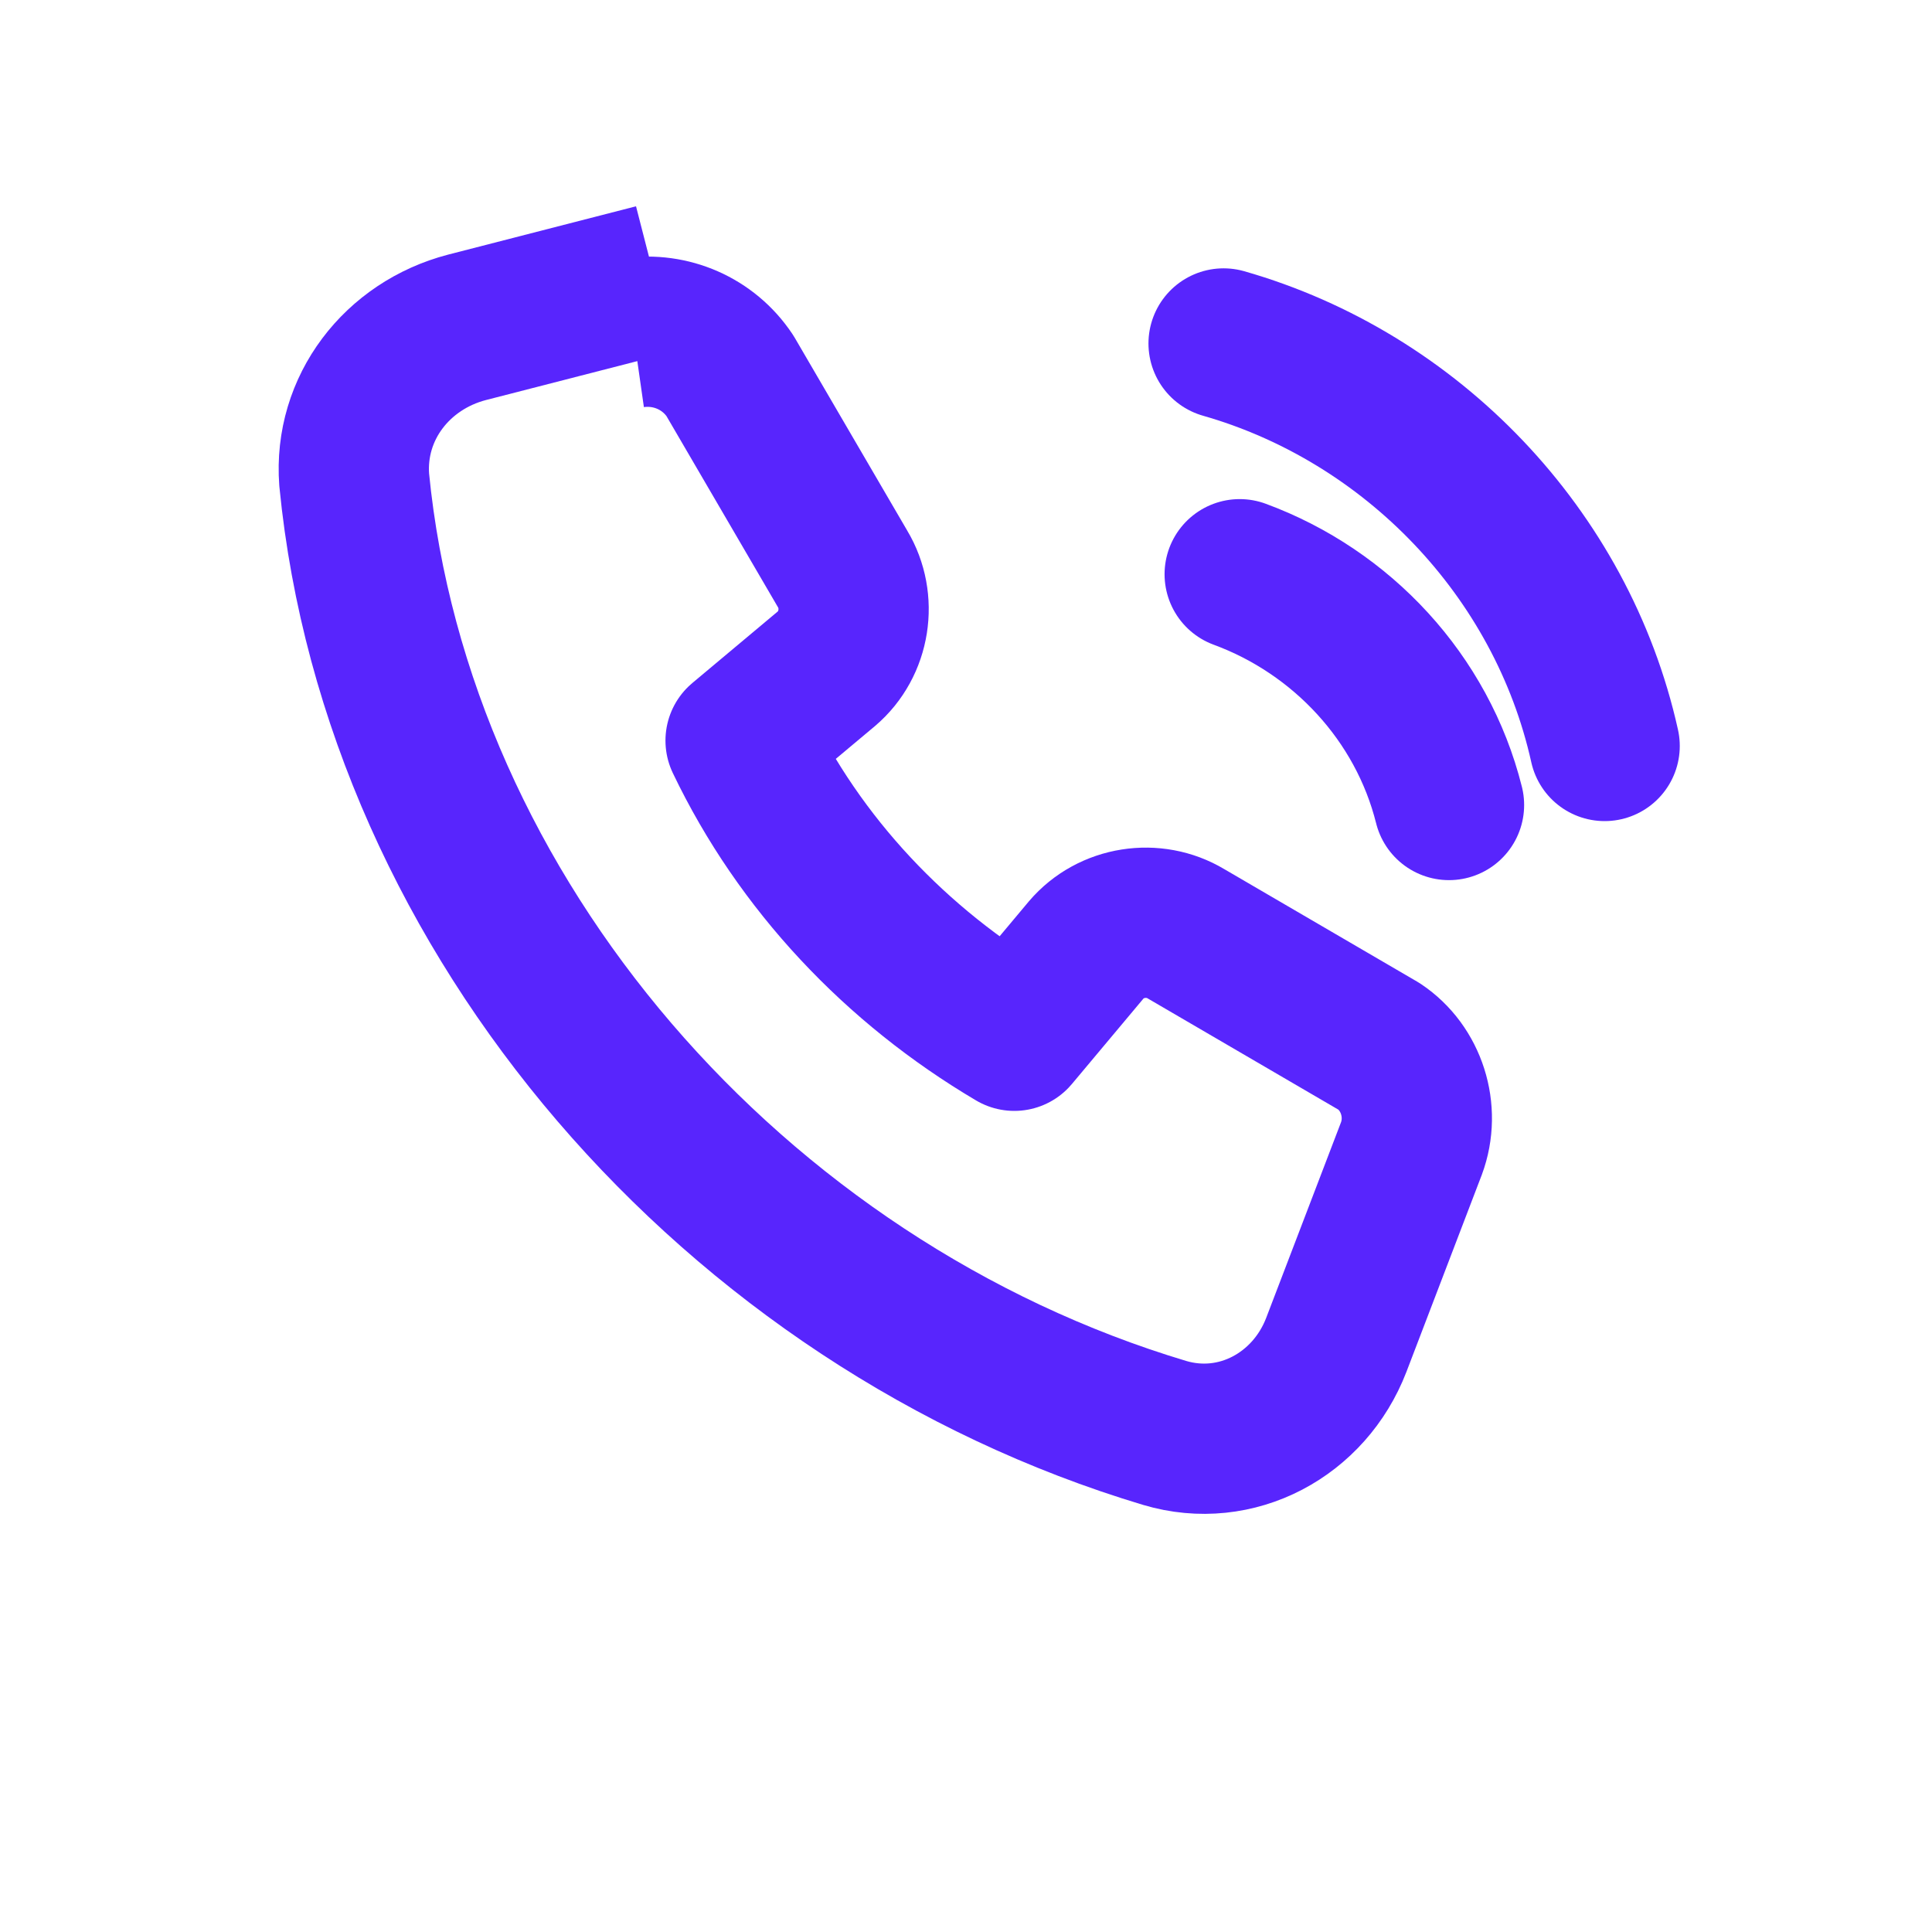
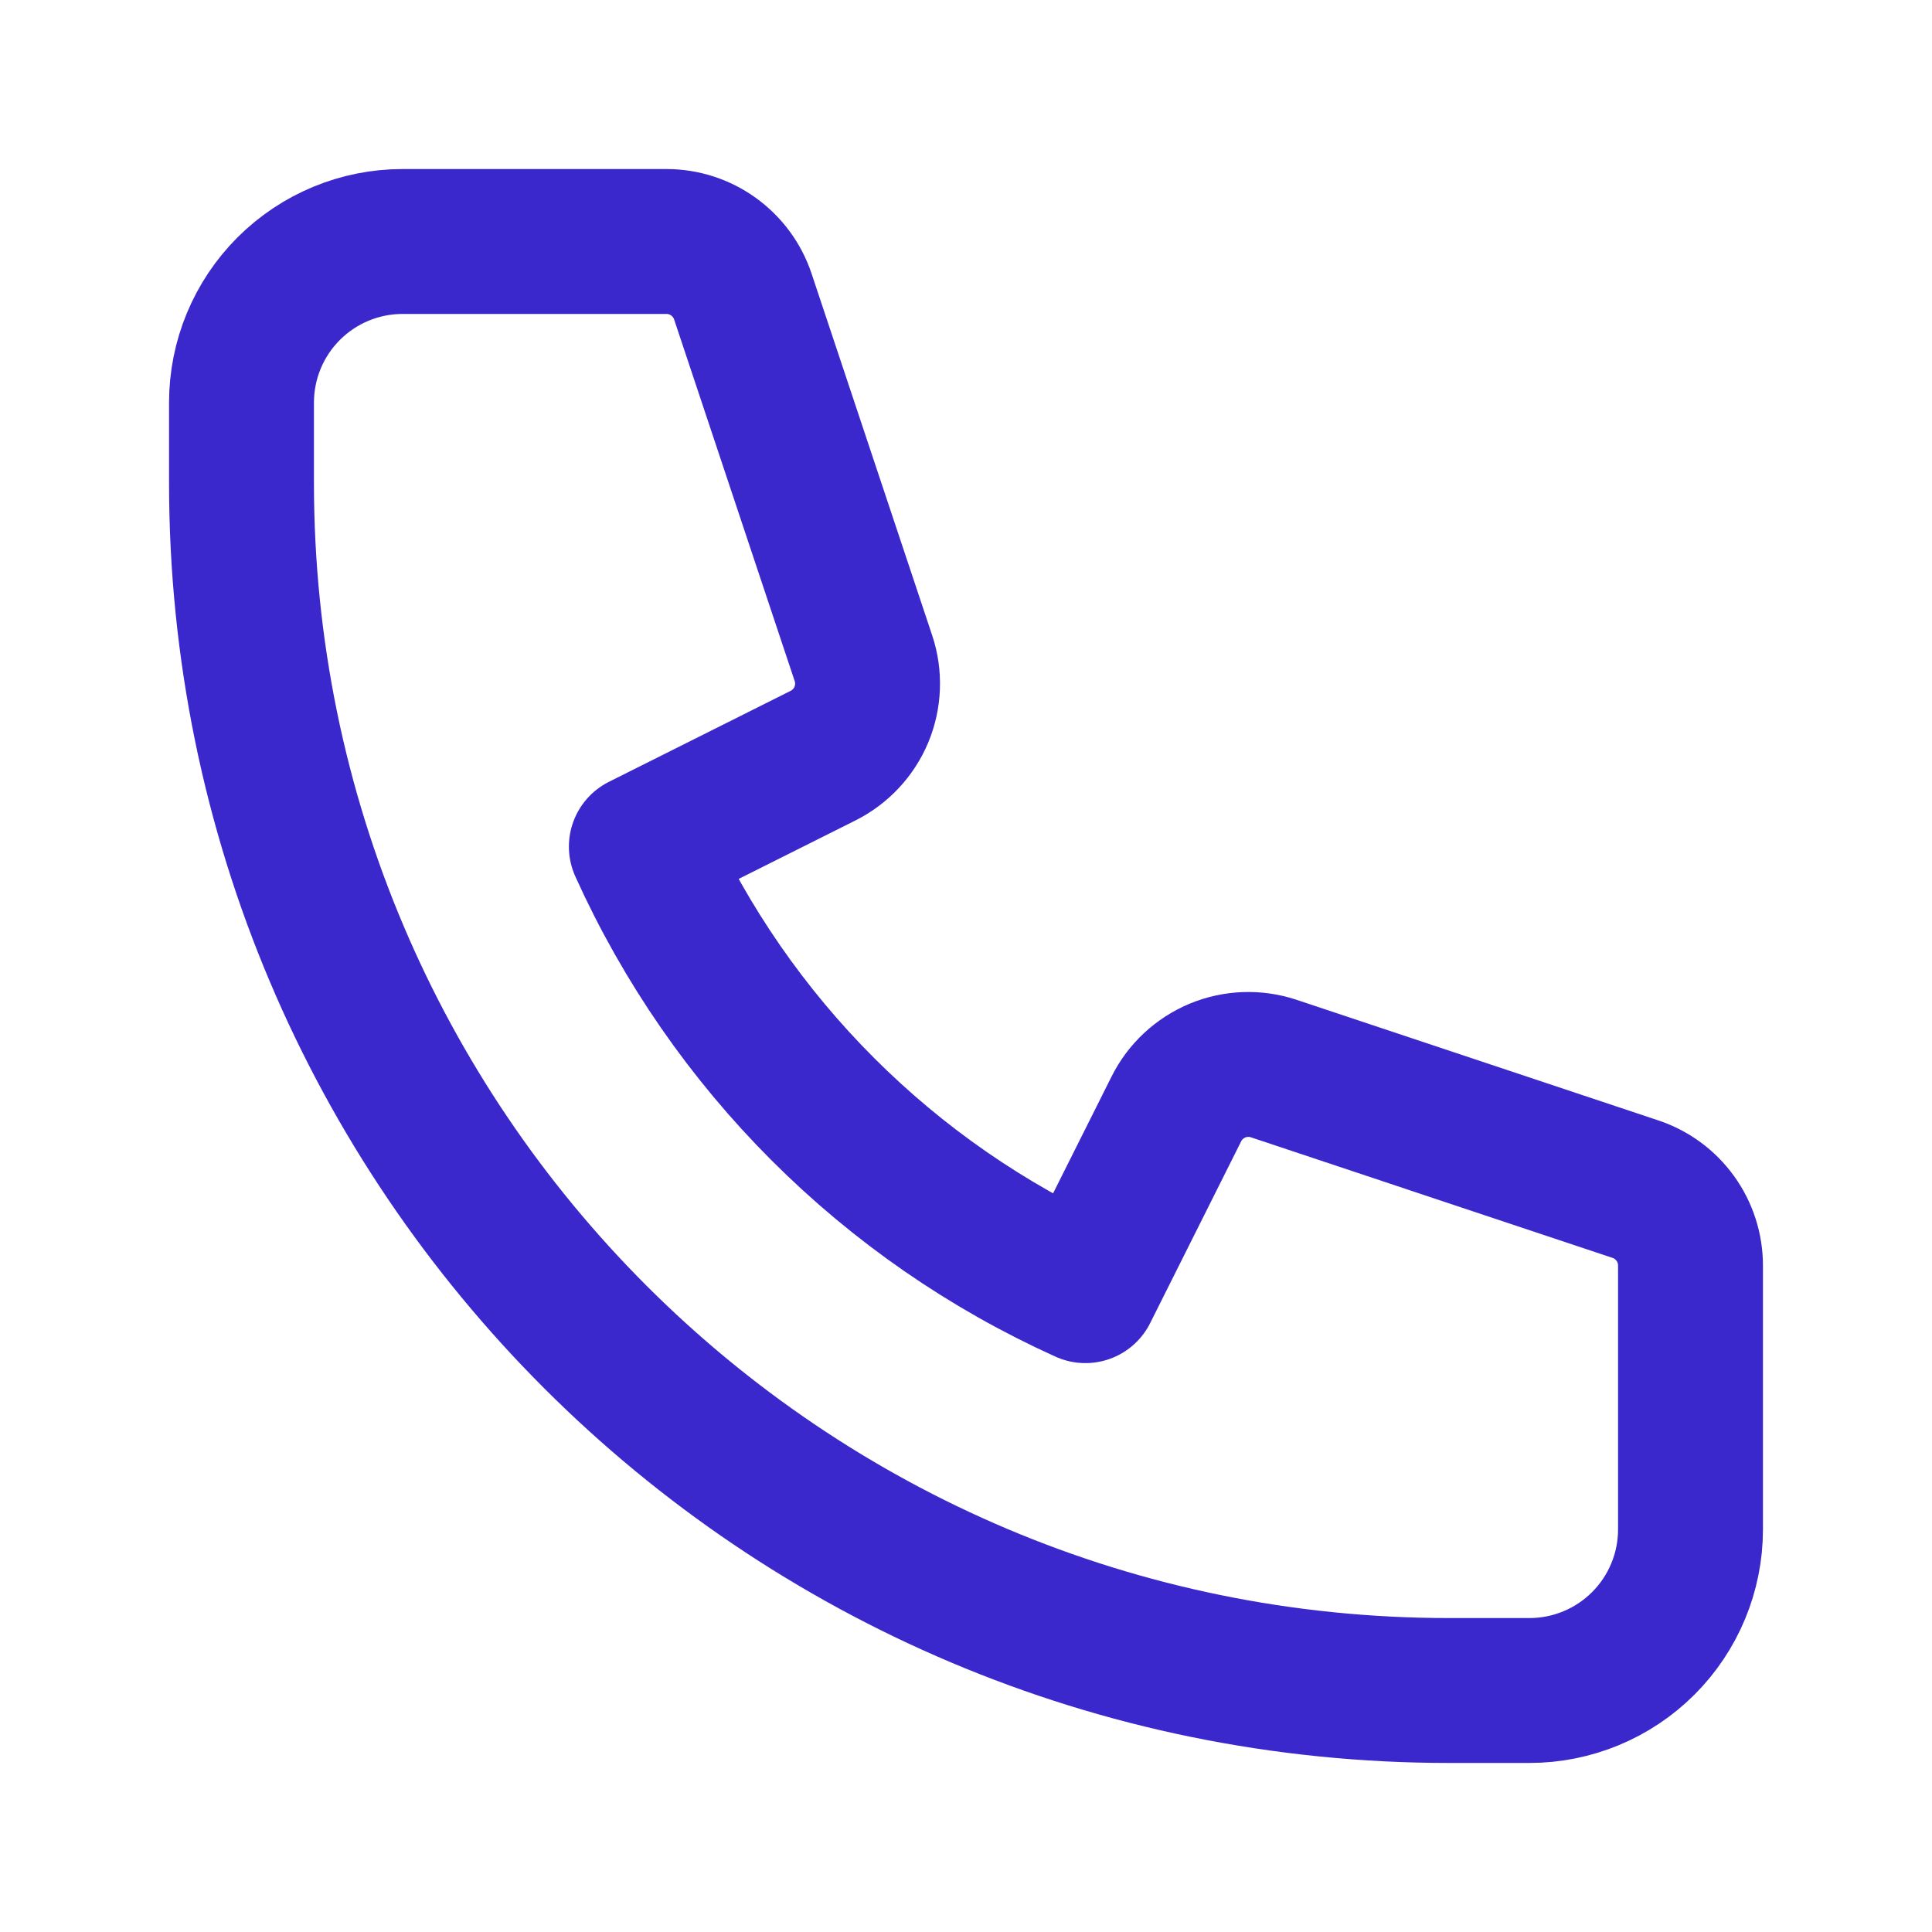
- <svg xmlns="http://www.w3.org/2000/svg" width="18" height="18" viewBox="0 0 18 18" fill="none">
-   <path d="M6.1 2.6L4.35 3.05C3.7 3.22 3.25 3.8 3.3 4.47C3.7 8.55 6.85 12.15 10.85 13.35C11.52 13.55 12.2 13.18 12.45 12.53L13.15 10.7C13.28 10.35 13.15 9.95 12.85 9.75L11.05 8.7C10.75 8.52 10.35 8.58 10.12 8.85L9.45 9.65C8.35 9 7.45 8.05 6.9 6.9L7.7 6.23C7.97 6 8.03 5.6 7.85 5.3L6.8 3.5C6.6 3.2 6.25 3.05 5.9 3.1" stroke="#5825FD" stroke-width="1.4" stroke-linejoin="round" fill="none" />
-   <path d="M11.4 3.2C13.15 3.7 14.55 5.15 14.95 6.95M11.55 5.35C12.5 5.7 13.25 6.5 13.5 7.5" stroke="#5825FD" stroke-width="1.4" stroke-linecap="round" />
+ <svg xmlns="http://www.w3.org/2000/svg" preserveAspectRatio="none" overflow="visible" style="display: block;" width="24" height="24" viewBox="0 0 24 24" fill="none">
+   <g id="Icon">
+     <path id="Vector" d="M3 5C3 4.47 3.211 3.961 3.586 3.586C3.961 3.211 4.47 3 5 3H8.28C8.49 3 8.694 3.066 8.864 3.189C9.034 3.312 9.162 3.485 9.228 3.684L10.726 8.177C10.802 8.405 10.793 8.653 10.701 8.876C10.608 9.098 10.439 9.279 10.224 9.387L7.967 10.517C9.073 12.966 11.034 14.927 13.483 16.033L14.613 13.776C14.72 13.561 14.902 13.392 15.124 13.299C15.347 13.207 15.595 13.198 15.823 13.274L20.316 14.772C20.515 14.838 20.689 14.966 20.811 15.136C20.934 15.306 21 15.511 21 15.721V19C21 19.53 20.789 20.039 20.414 20.414C20.039 20.789 19.53 21 19 21H18C9.716 21 3 14.284 3 6V5Z" stroke="#3B28CC" stroke-width="1.8" stroke-linecap="round" stroke-linejoin="round" />
+   </g>
</svg>
